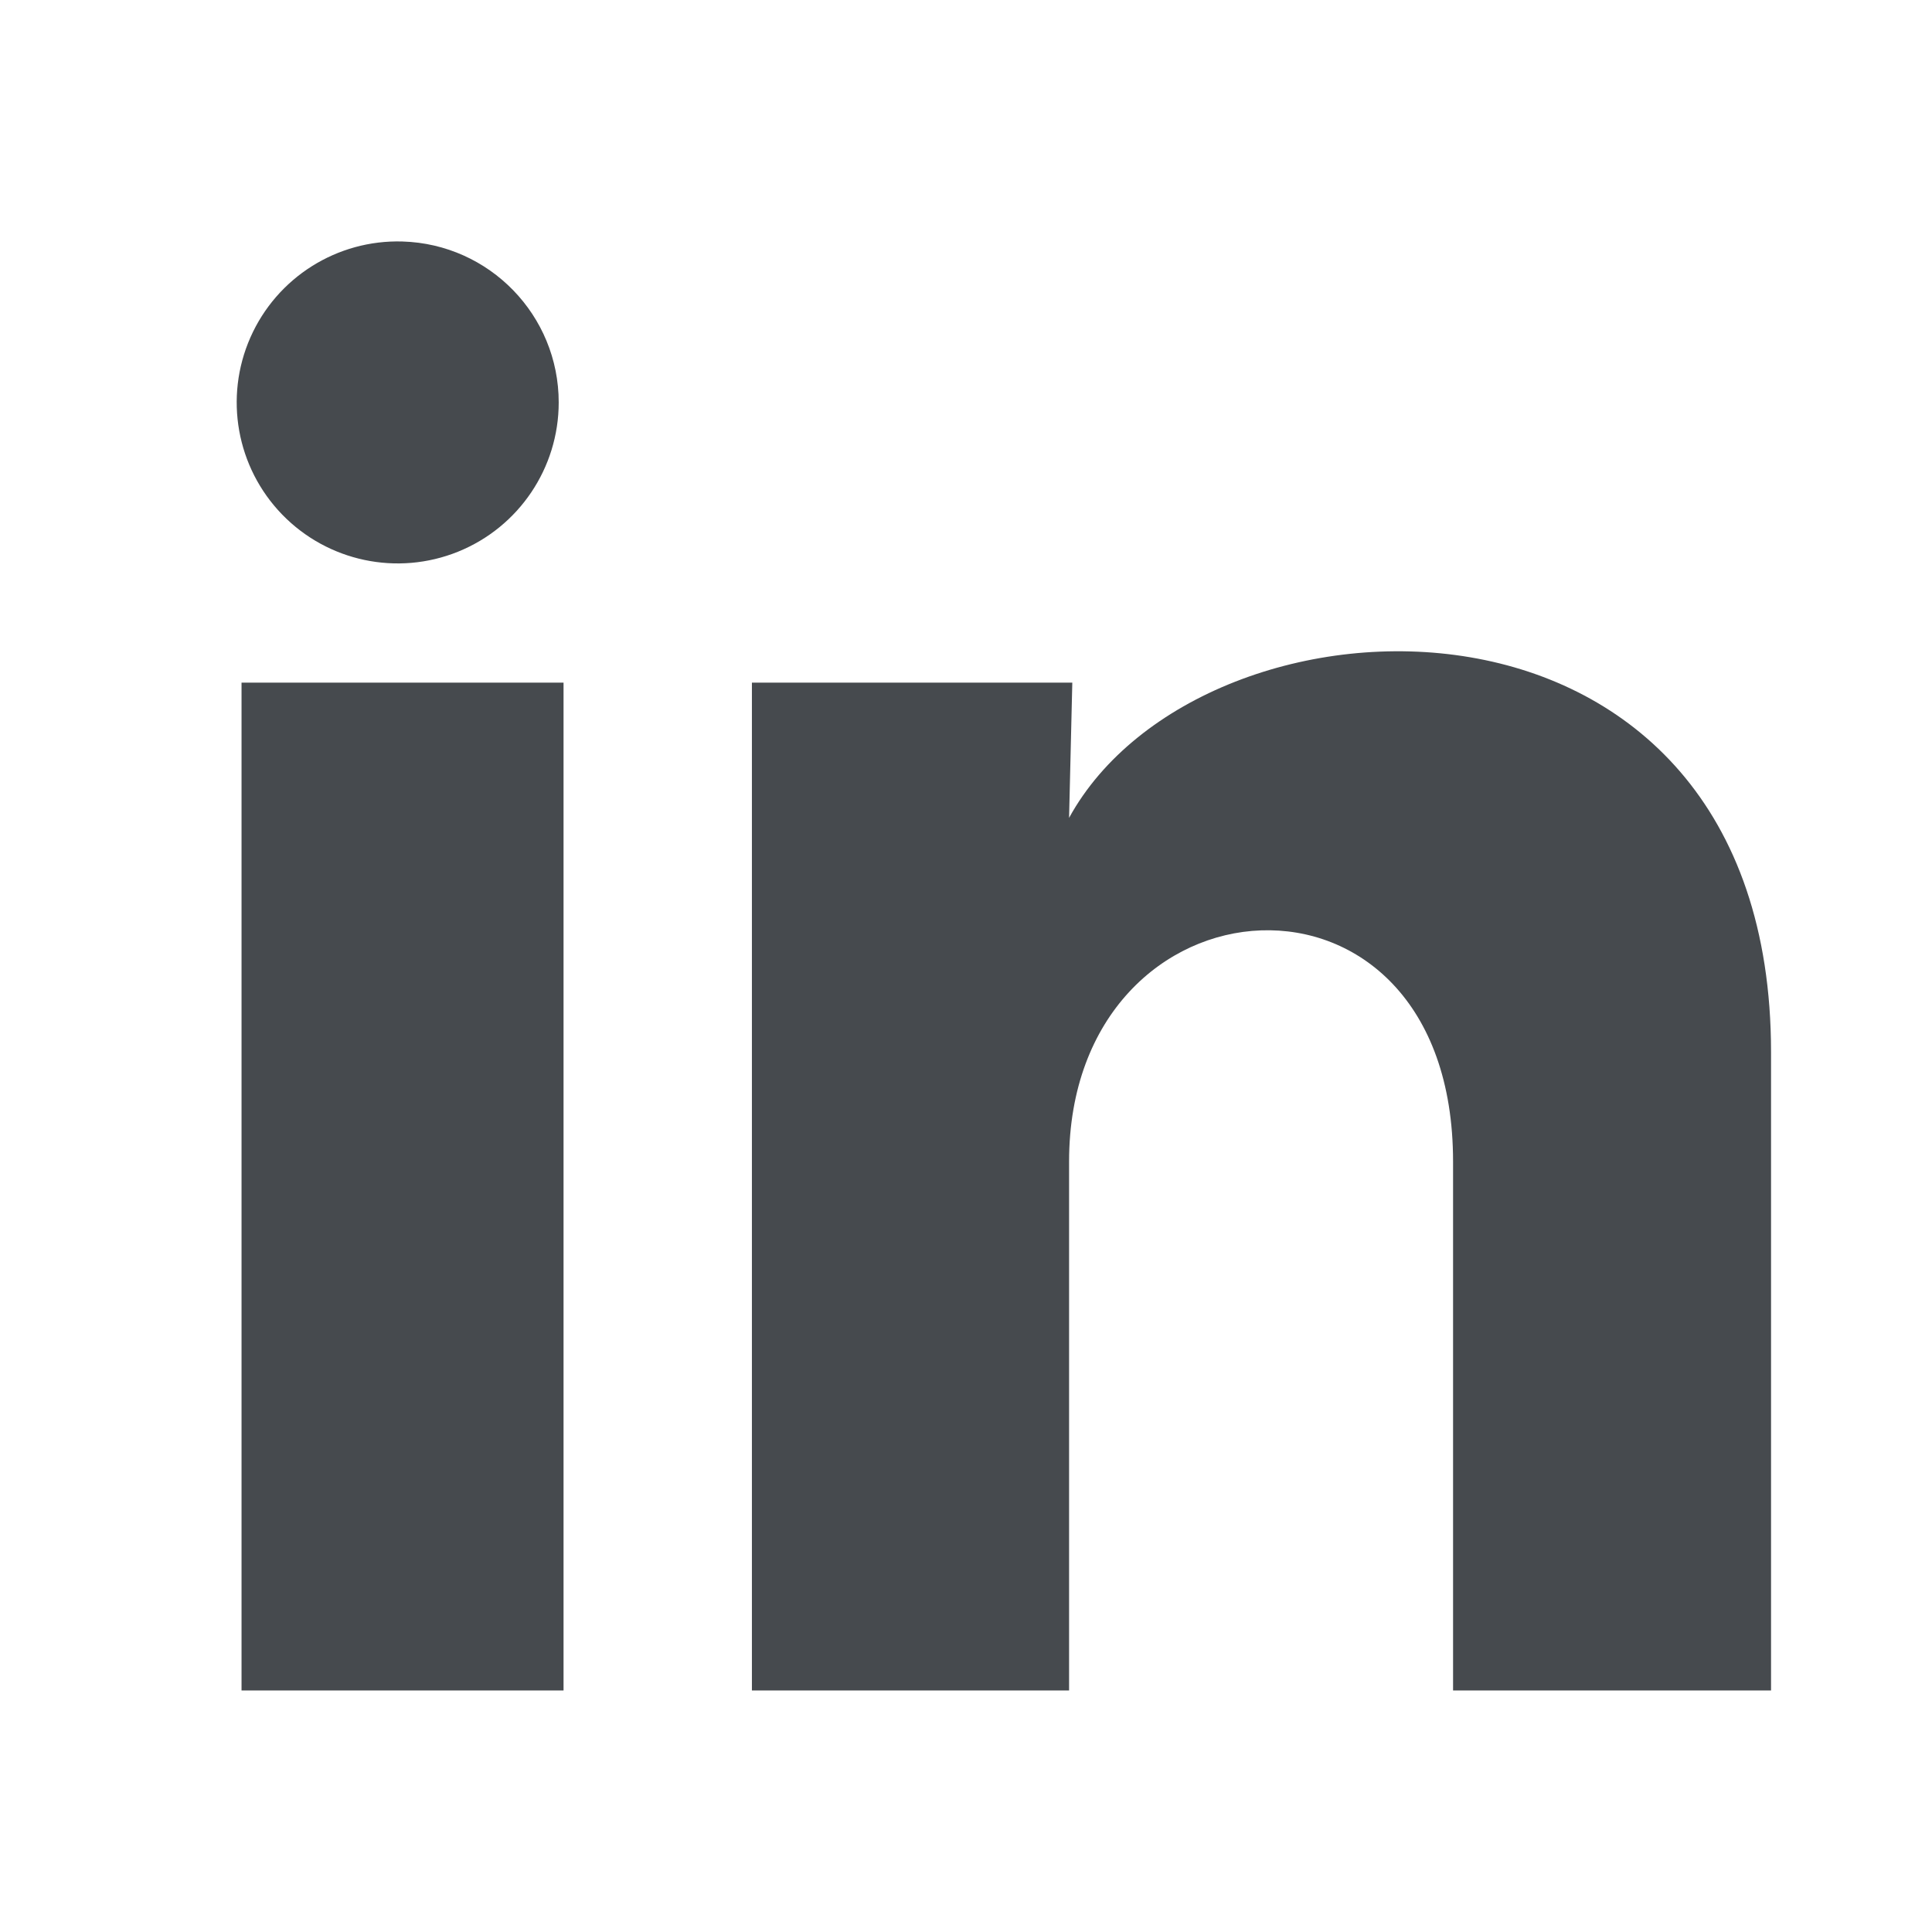
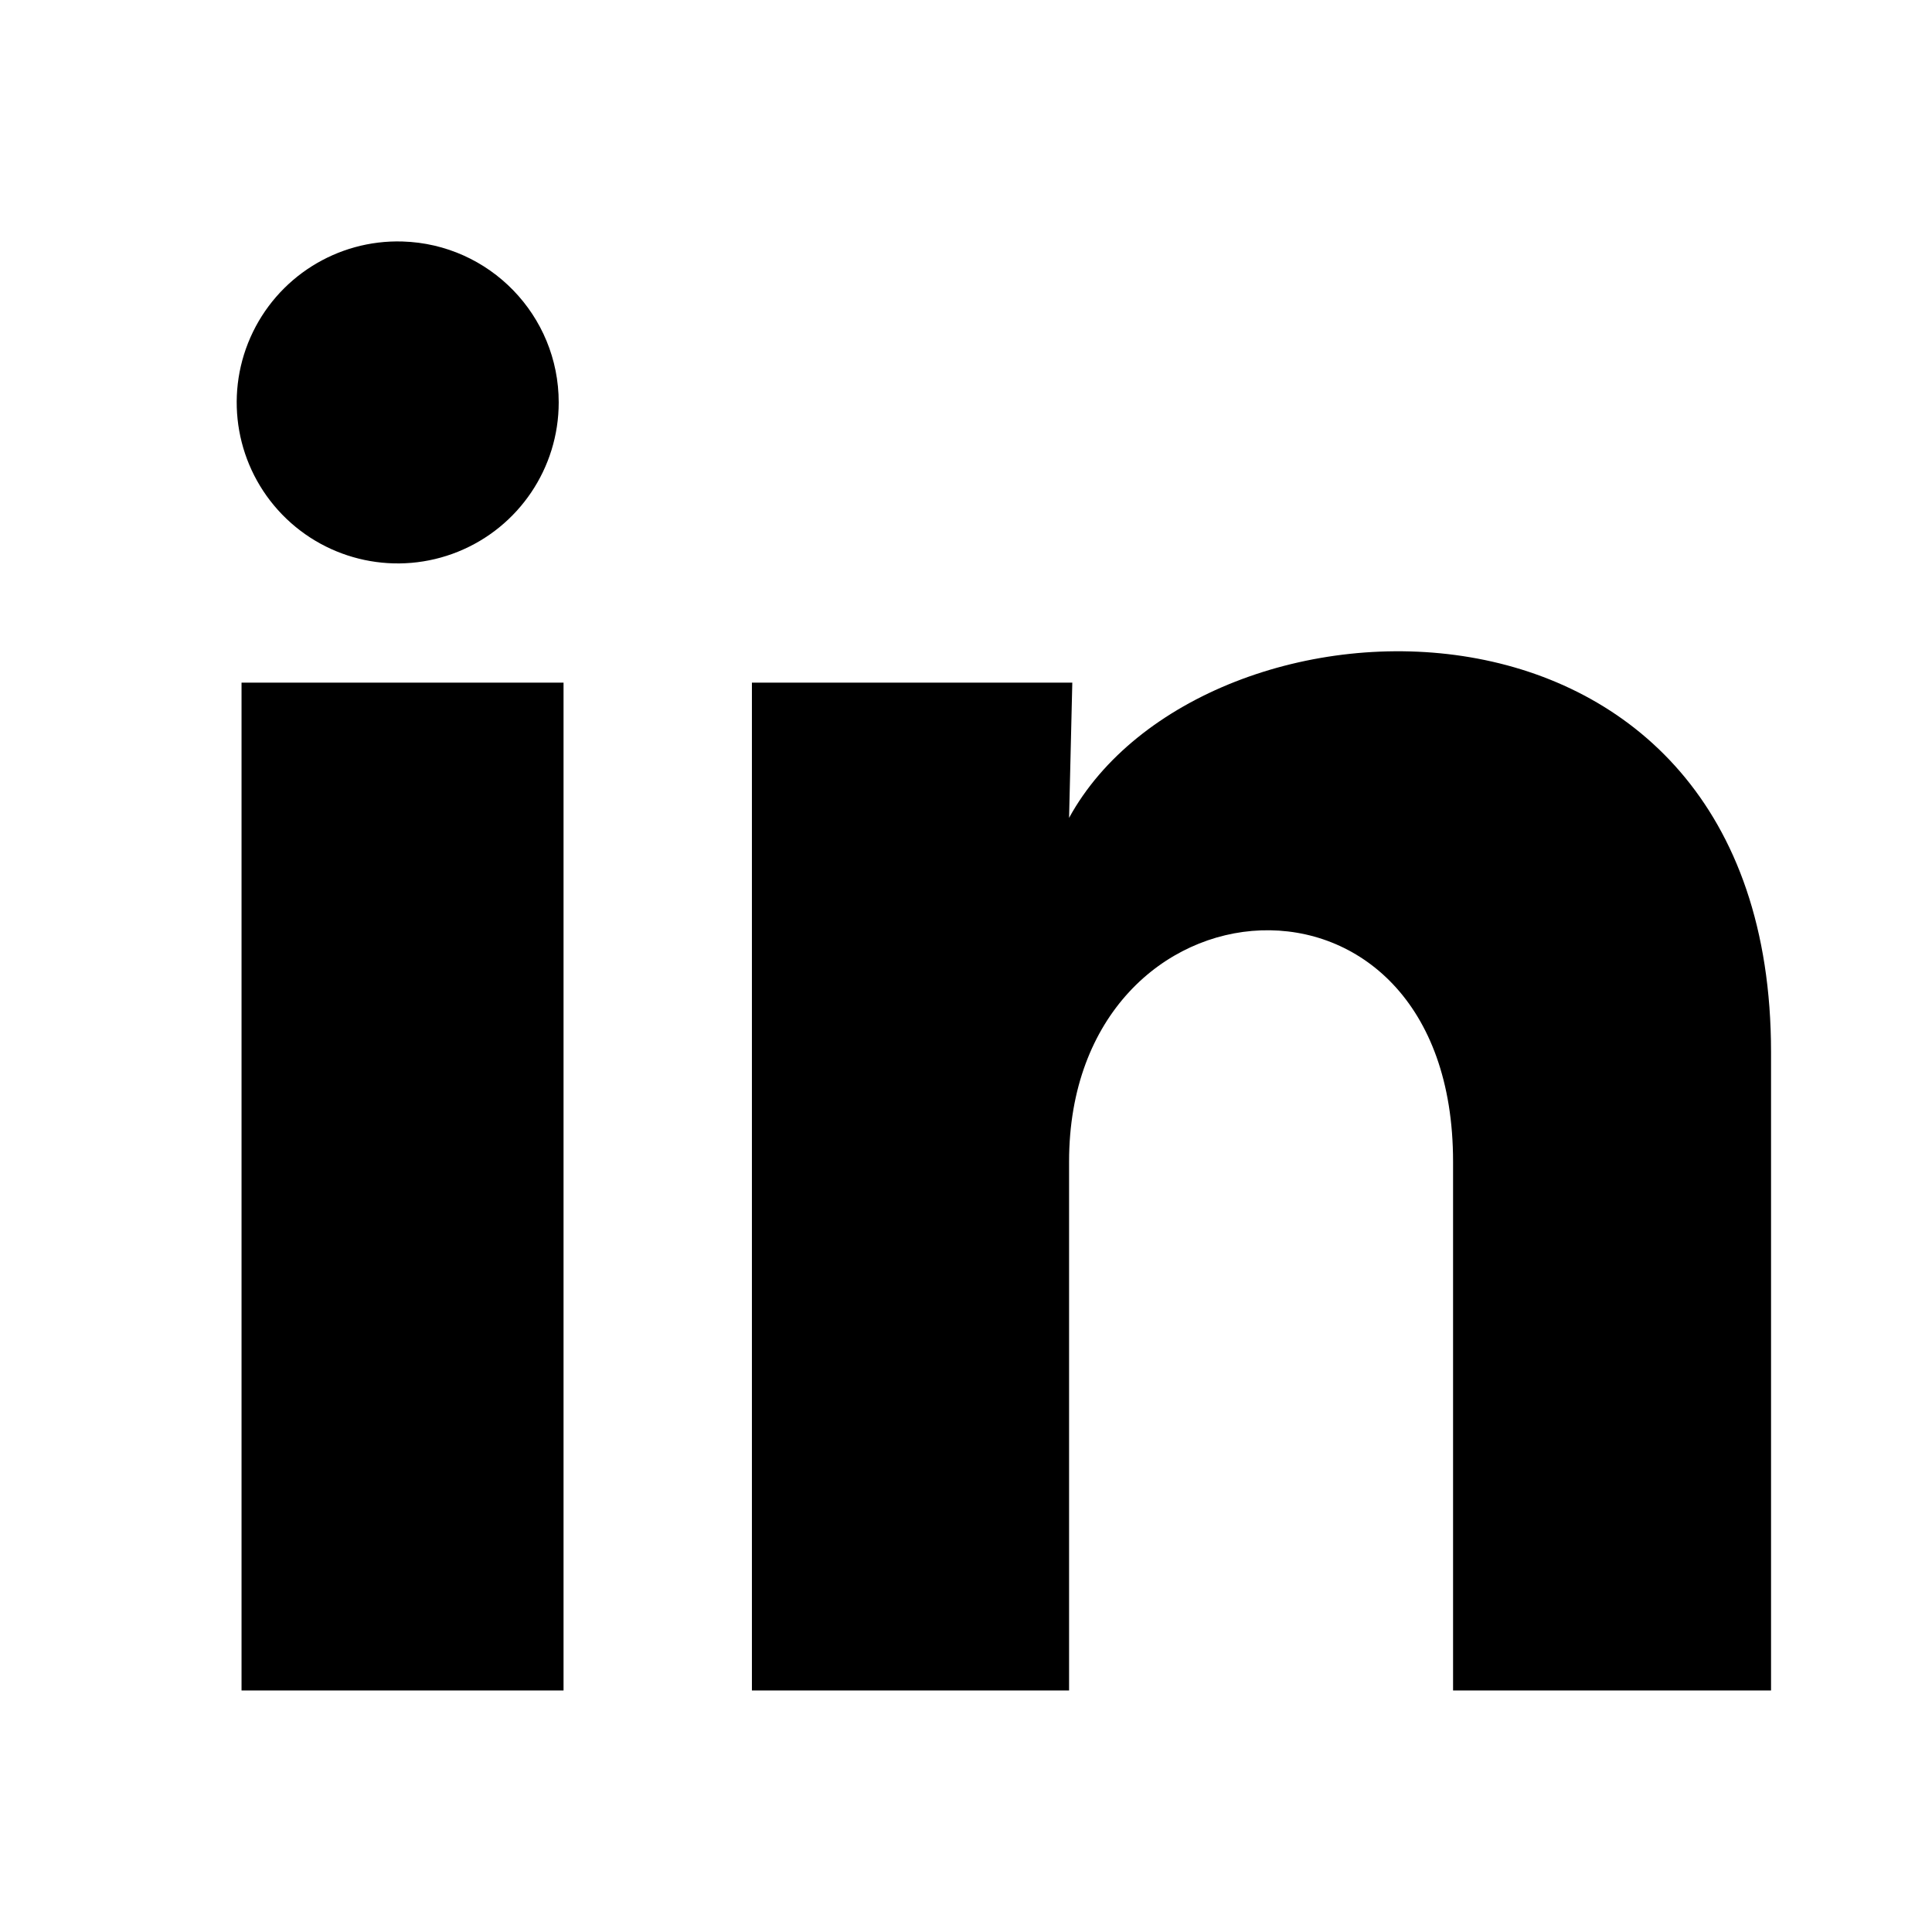
<svg xmlns="http://www.w3.org/2000/svg" width="512" height="512" viewBox="0 0 512 512" fill="none">
-   <path d="M148.064 106.665C148.056 124.037 137.516 139.67 121.415 146.192C105.314 152.714 86.867 148.822 74.771 136.353C62.676 123.884 59.348 105.326 66.357 89.431C73.367 73.536 89.313 63.477 106.677 63.998C129.74 64.691 148.074 83.592 148.064 106.665ZM149.344 180.905H64.01V447.998H149.344V180.905ZM284.171 180.905H199.264V447.998H283.317V307.838C283.317 229.758 385.077 222.505 385.077 307.838V447.998H469.344V278.825C469.344 147.198 318.731 152.105 283.317 216.745L284.171 180.905Z" fill="#464A4E" />
+   <path d="M148.064 106.665C148.056 124.037 137.516 139.67 121.415 146.192C105.314 152.714 86.867 148.822 74.771 136.353C62.676 123.884 59.348 105.326 66.357 89.431C73.367 73.536 89.313 63.477 106.677 63.998C129.74 64.691 148.074 83.592 148.064 106.665ZM149.344 180.905H64.01V447.998H149.344V180.905ZM284.171 180.905H199.264V447.998H283.317V307.838C283.317 229.758 385.077 222.505 385.077 307.838V447.998H469.344V278.825C469.344 147.198 318.731 152.105 283.317 216.745L284.171 180.905Z" fill="currentColor" />
</svg>
